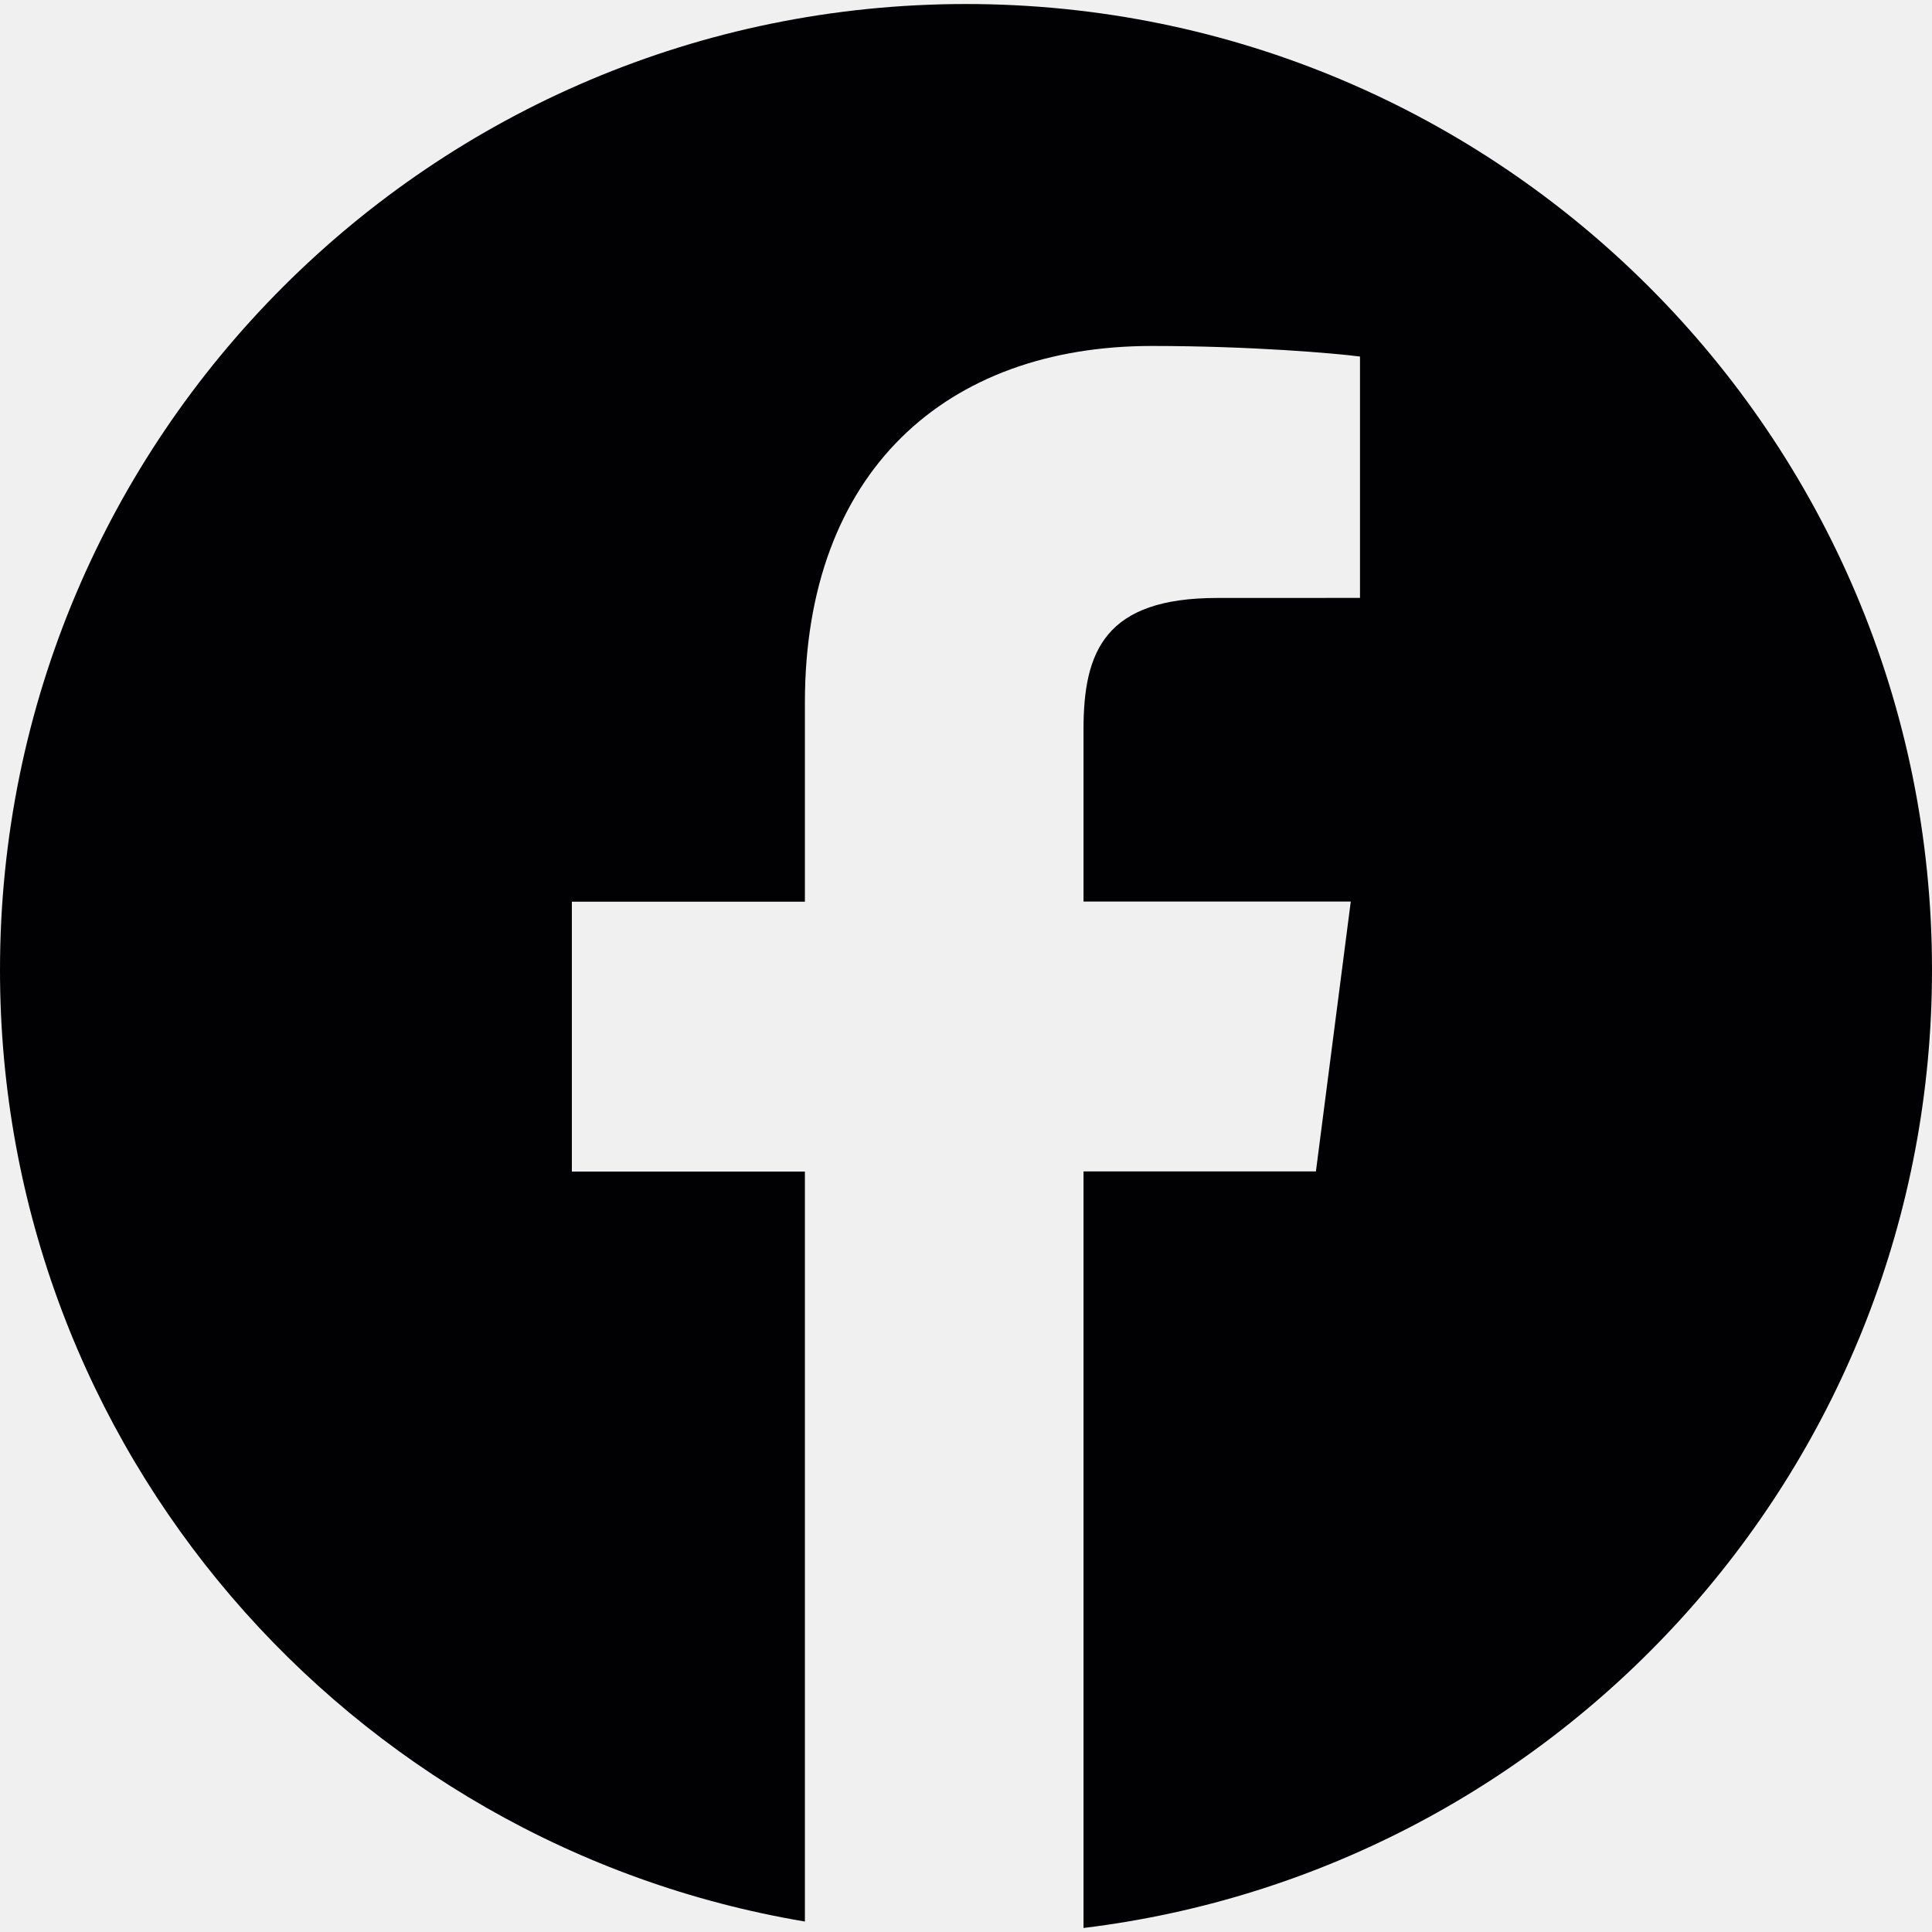
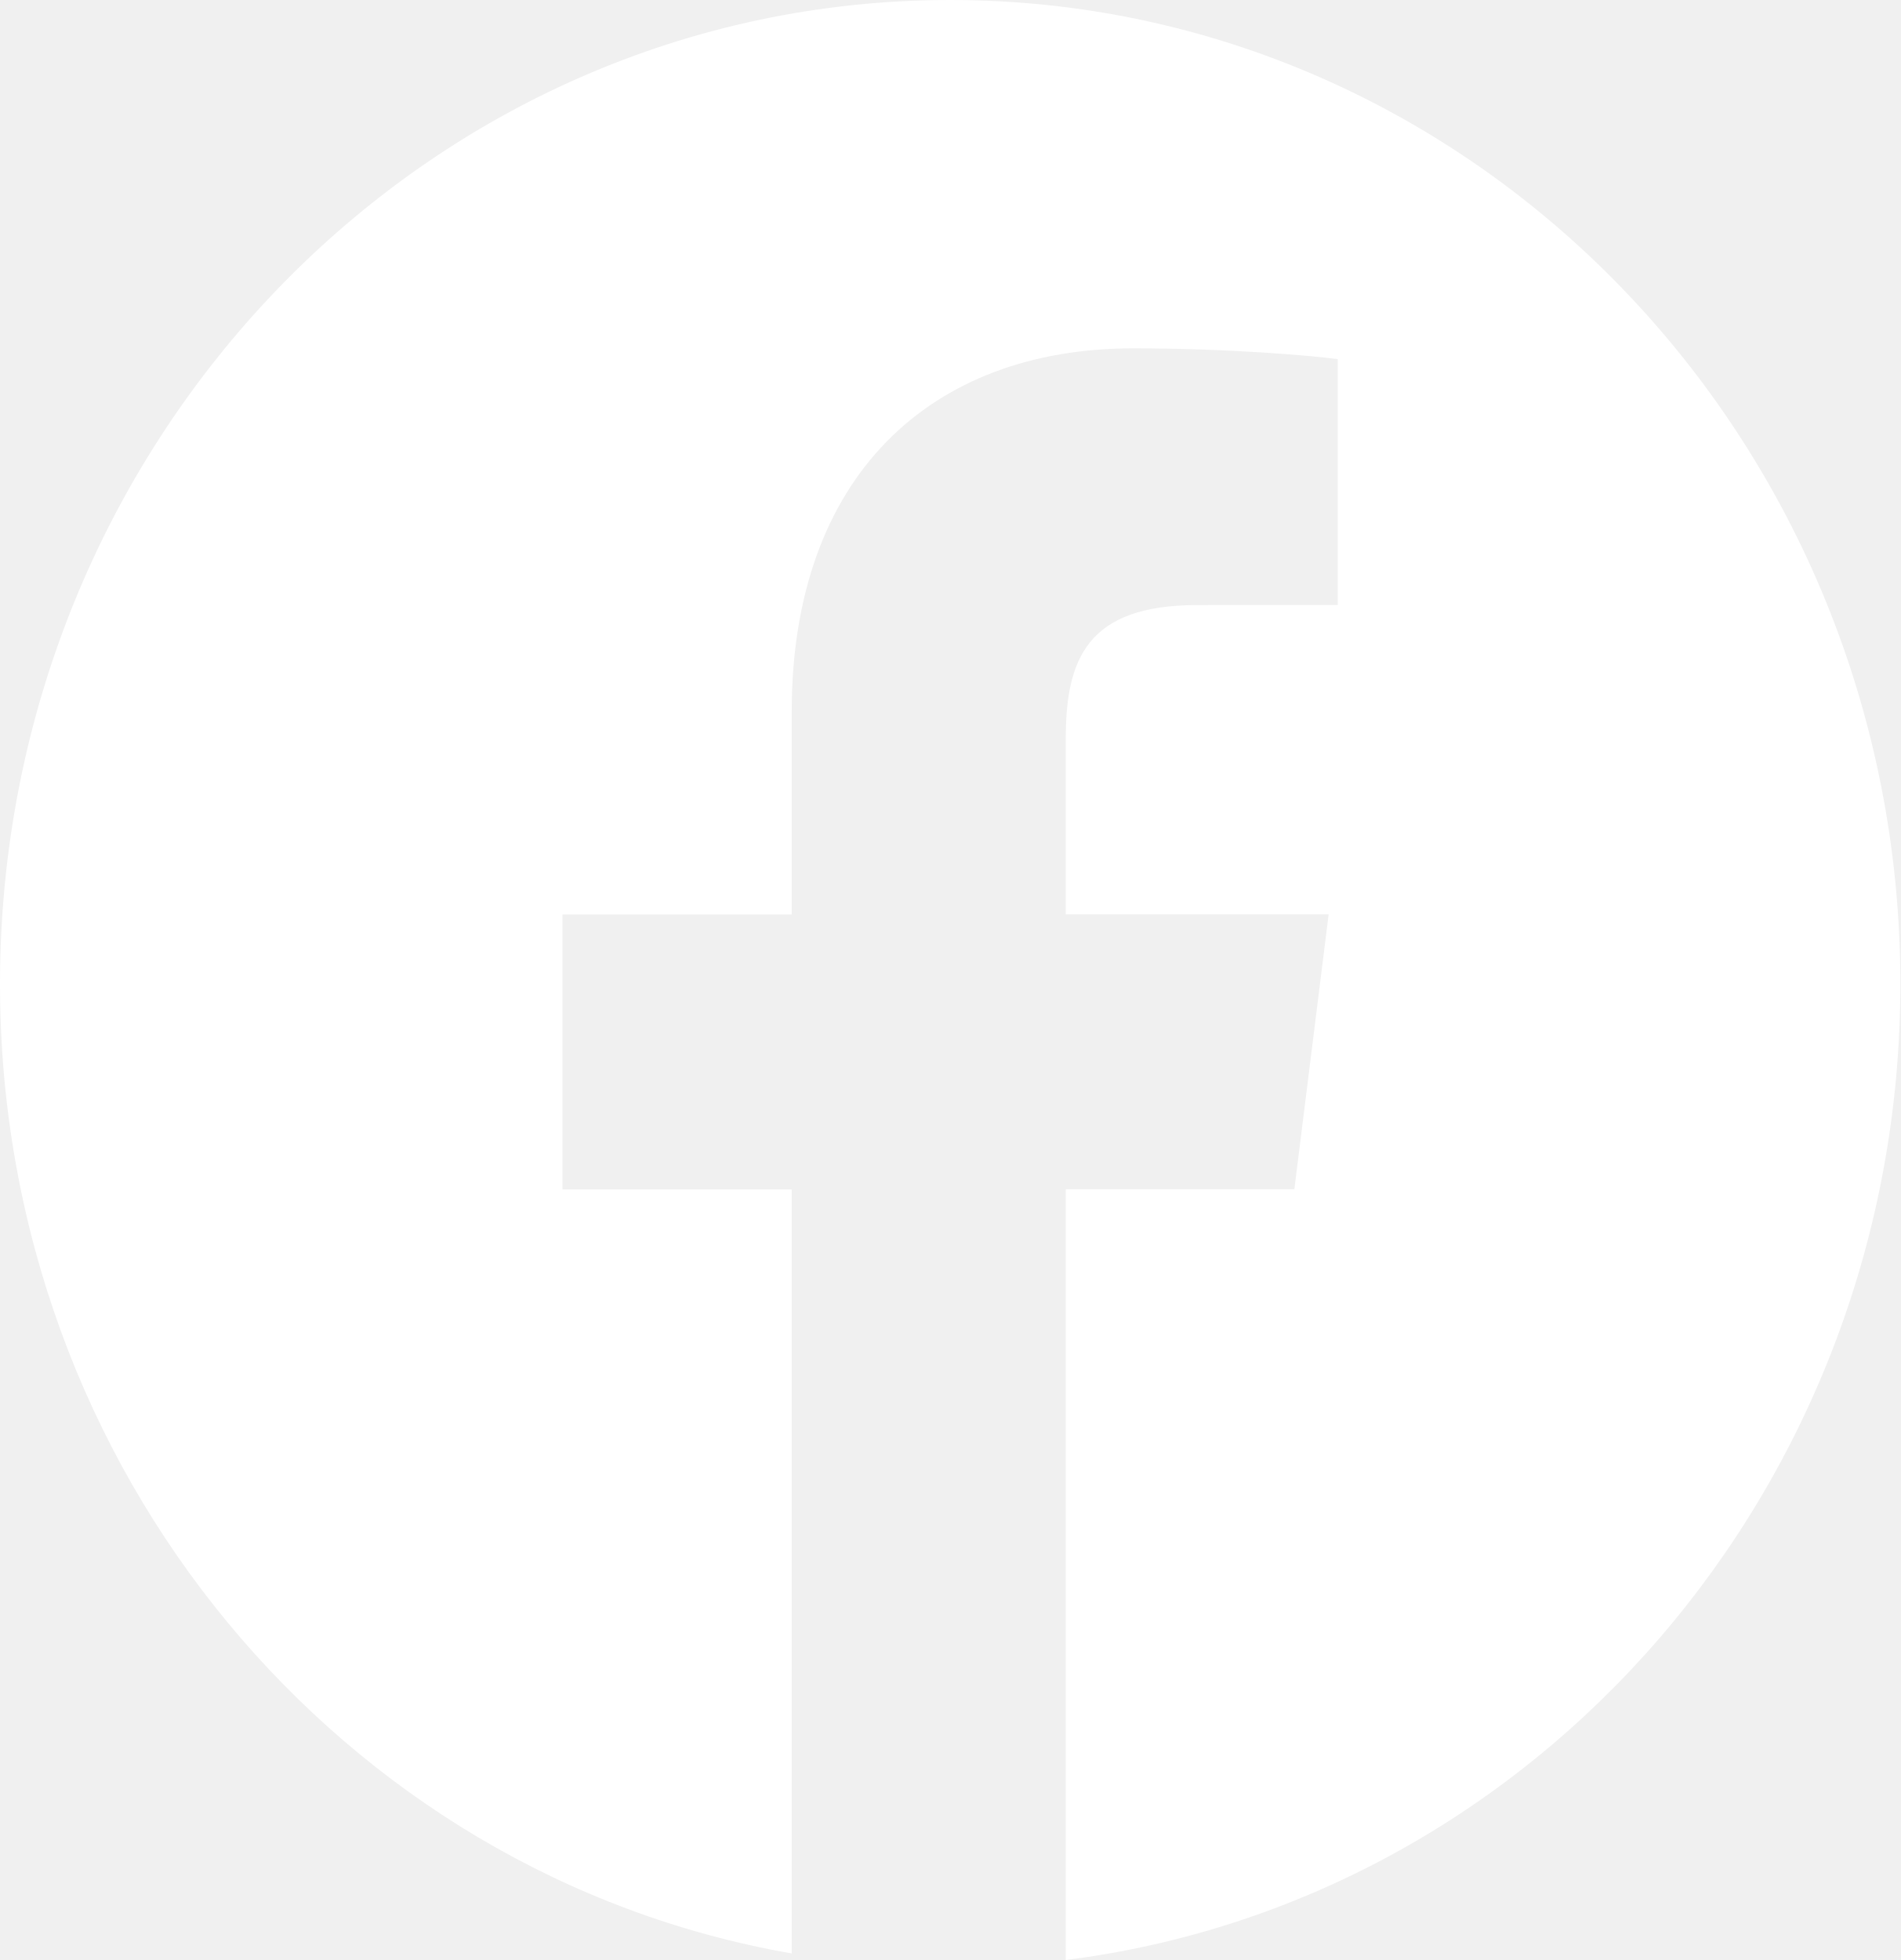
- <svg xmlns="http://www.w3.org/2000/svg" version="1.1" id="Capa_1" x="0px" y="0px" viewBox="0 0 167.657 167.657" style="enable-background:new 0 0 167.657 167.657;" xml:space="preserve">
-   <g>
-     <path style="fill:#010002;" d="M83.829,0.349C37.532,0.349,0,37.881,0,84.178c0,41.523,30.222,75.911,69.848,82.57v-65.081H49.626   v-23.42h20.222V60.978c0-20.037,12.238-30.956,30.115-30.956c8.562,0,15.92,0.638,18.056,0.919v20.944l-12.399,0.006   c-9.72,0-11.594,4.618-11.594,11.397v14.947h23.193l-3.025,23.42H94.026v65.653c41.476-5.048,73.631-40.312,73.631-83.154   C167.657,37.881,130.125,0.349,83.829,0.349z" />
+ <svg xmlns="http://www.w3.org/2000/svg" width="597.617" height="616.307" viewBox="0 0 597.617 616.307">
+   <g id="facebook-circular-logo" transform="translate(0 -0.349)">
+     <path id="Path_15" data-name="Path 15" d="M298.81.349C133.784.349,0,138.893,0,309.793c0,153.277,107.727,280.215,248.975,304.8V374.351H176.893V287.9h72.082V224.153c0-73.964,43.623-114.27,107.346-114.27,30.519,0,56.747,2.355,64.361,3.392v77.312l-44.2.022c-34.647,0-41.327,17.047-41.327,42.07v55.175h82.672l-10.783,86.452H335.158V616.656C483,598.022,597.617,467.849,597.617,309.7,597.617,138.893,463.833.349,298.81.349Z" transform="translate(0 0)" fill="#fff" />
  </g>
-   <g>
- </g>
-   <g>
- </g>
-   <g>
- </g>
-   <g>
- </g>
-   <g>
- </g>
-   <g>
- </g>
-   <g>
- </g>
-   <g>
- </g>
-   <g>
- </g>
-   <g>
- </g>
-   <g>
- </g>
-   <g>
- </g>
-   <g>
- </g>
-   <g>
- </g>
-   <g>
- </g>
</svg>
